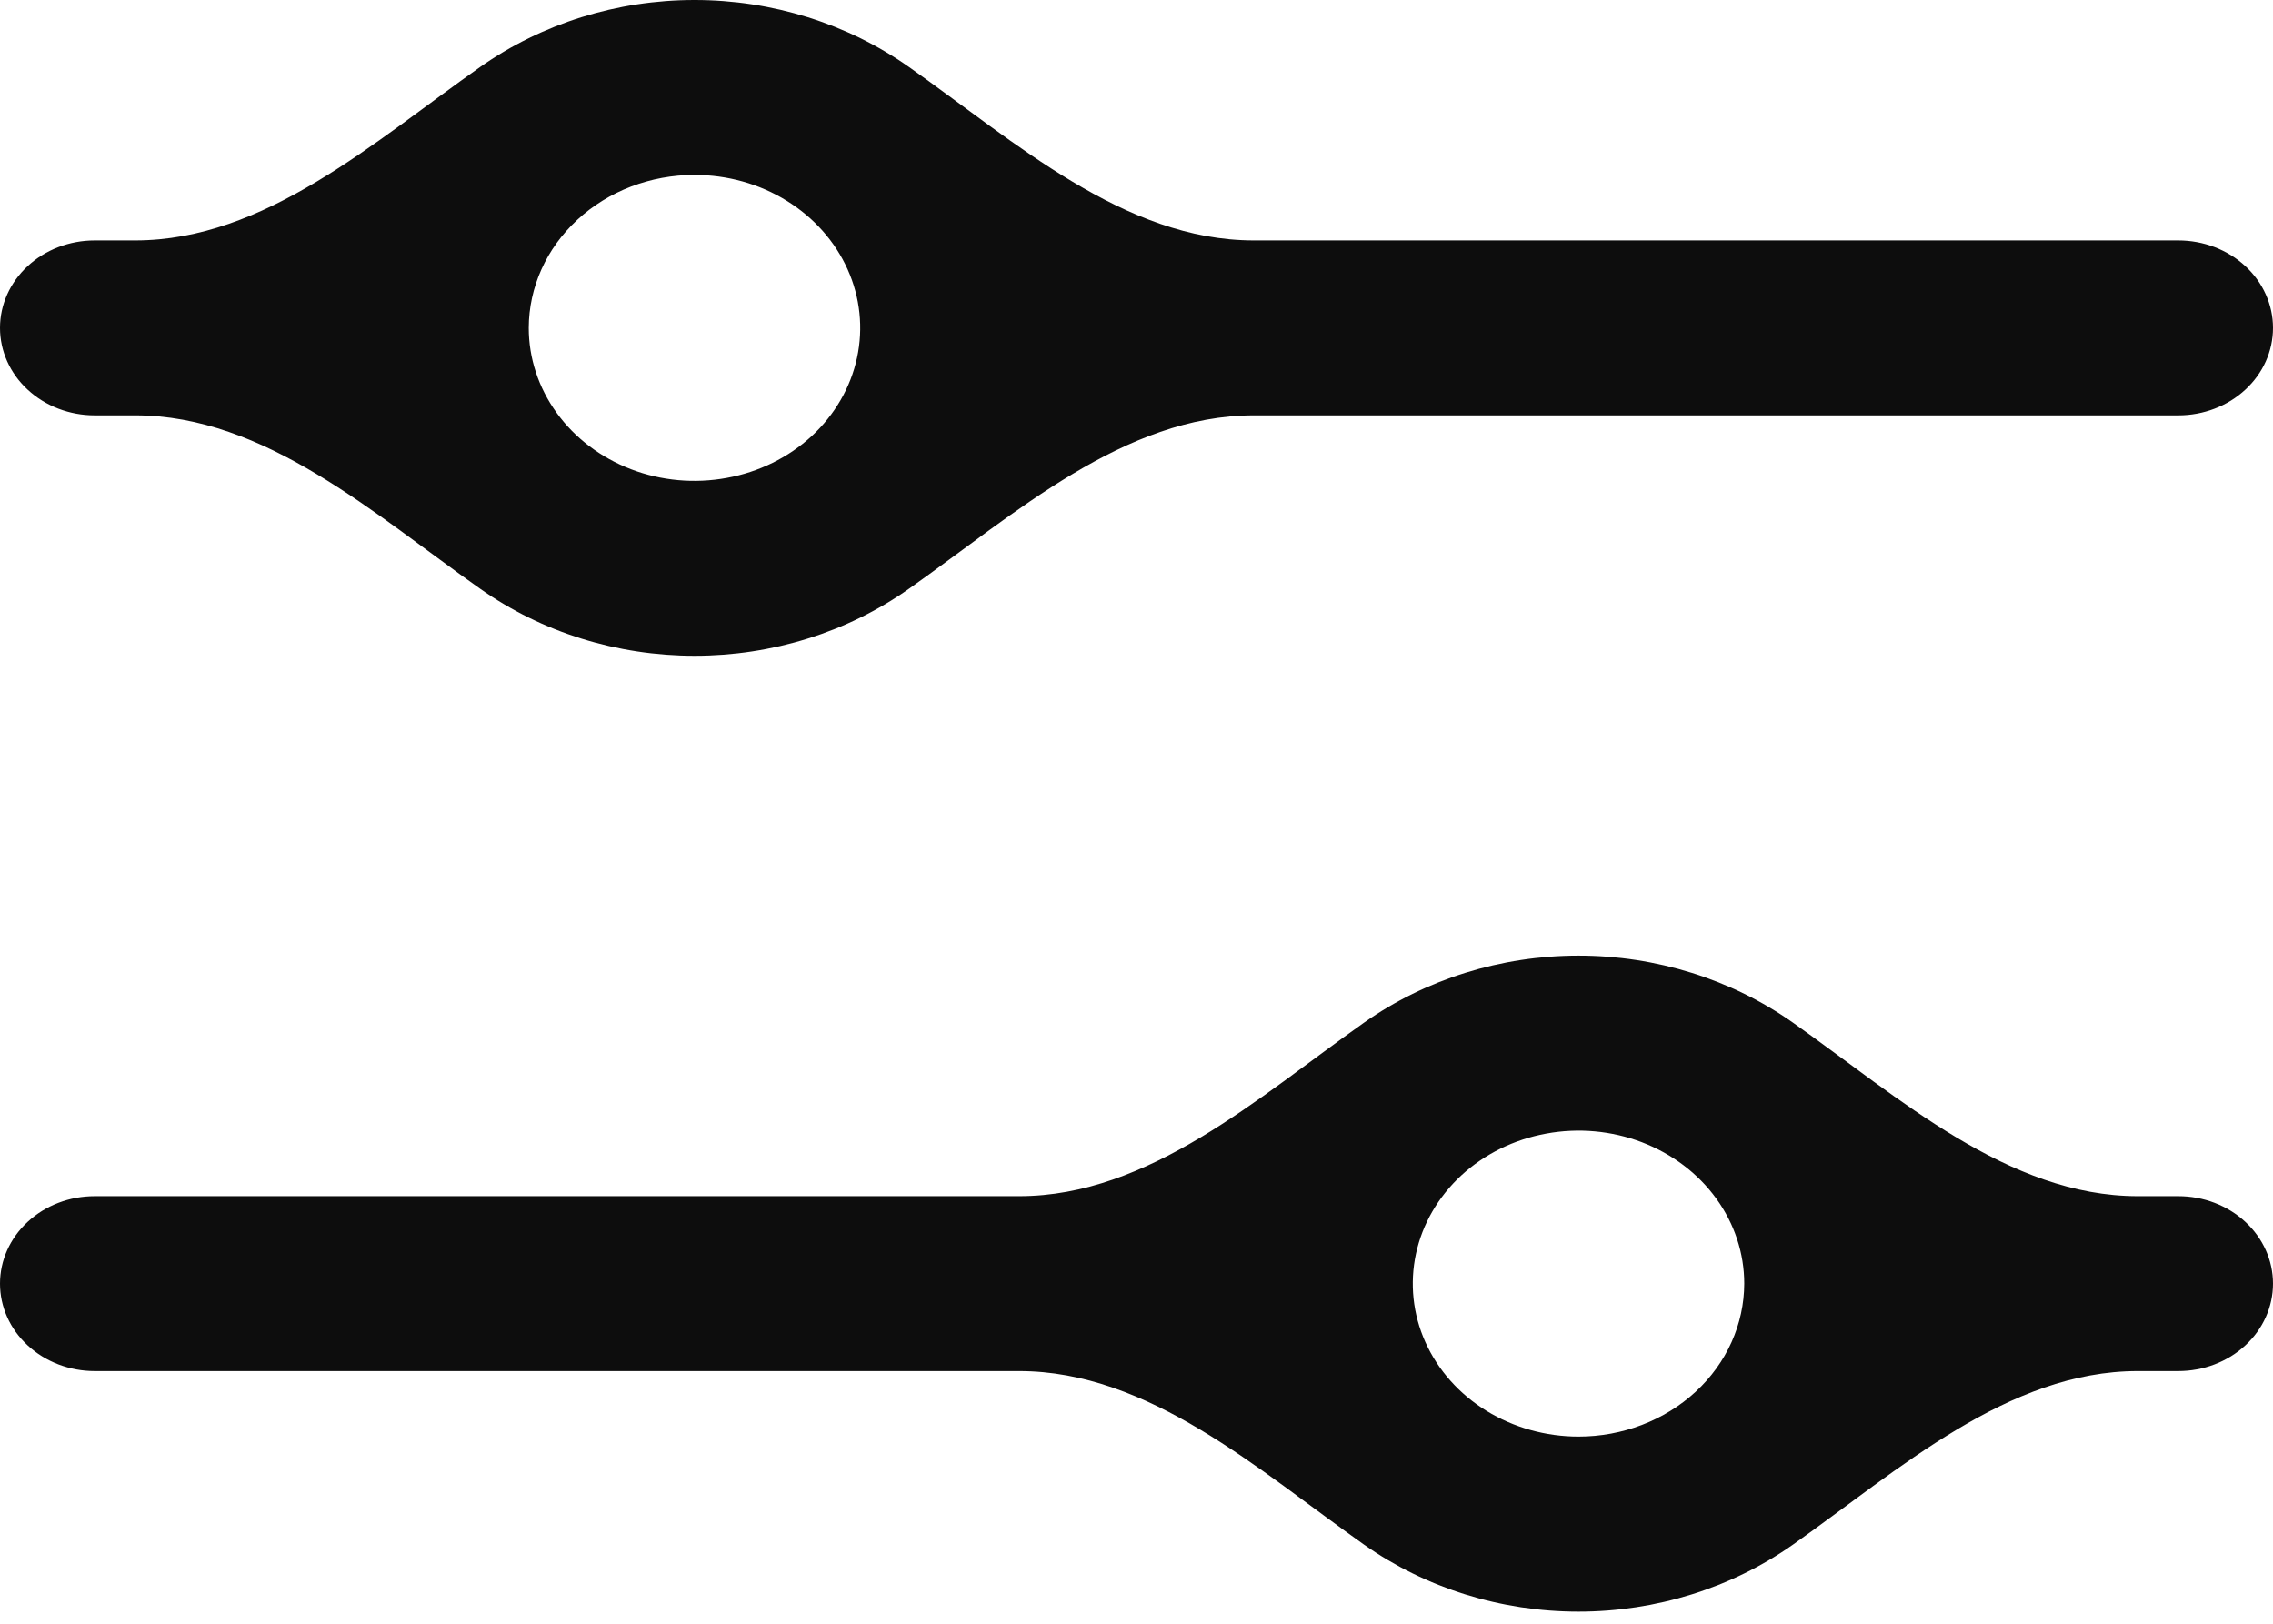
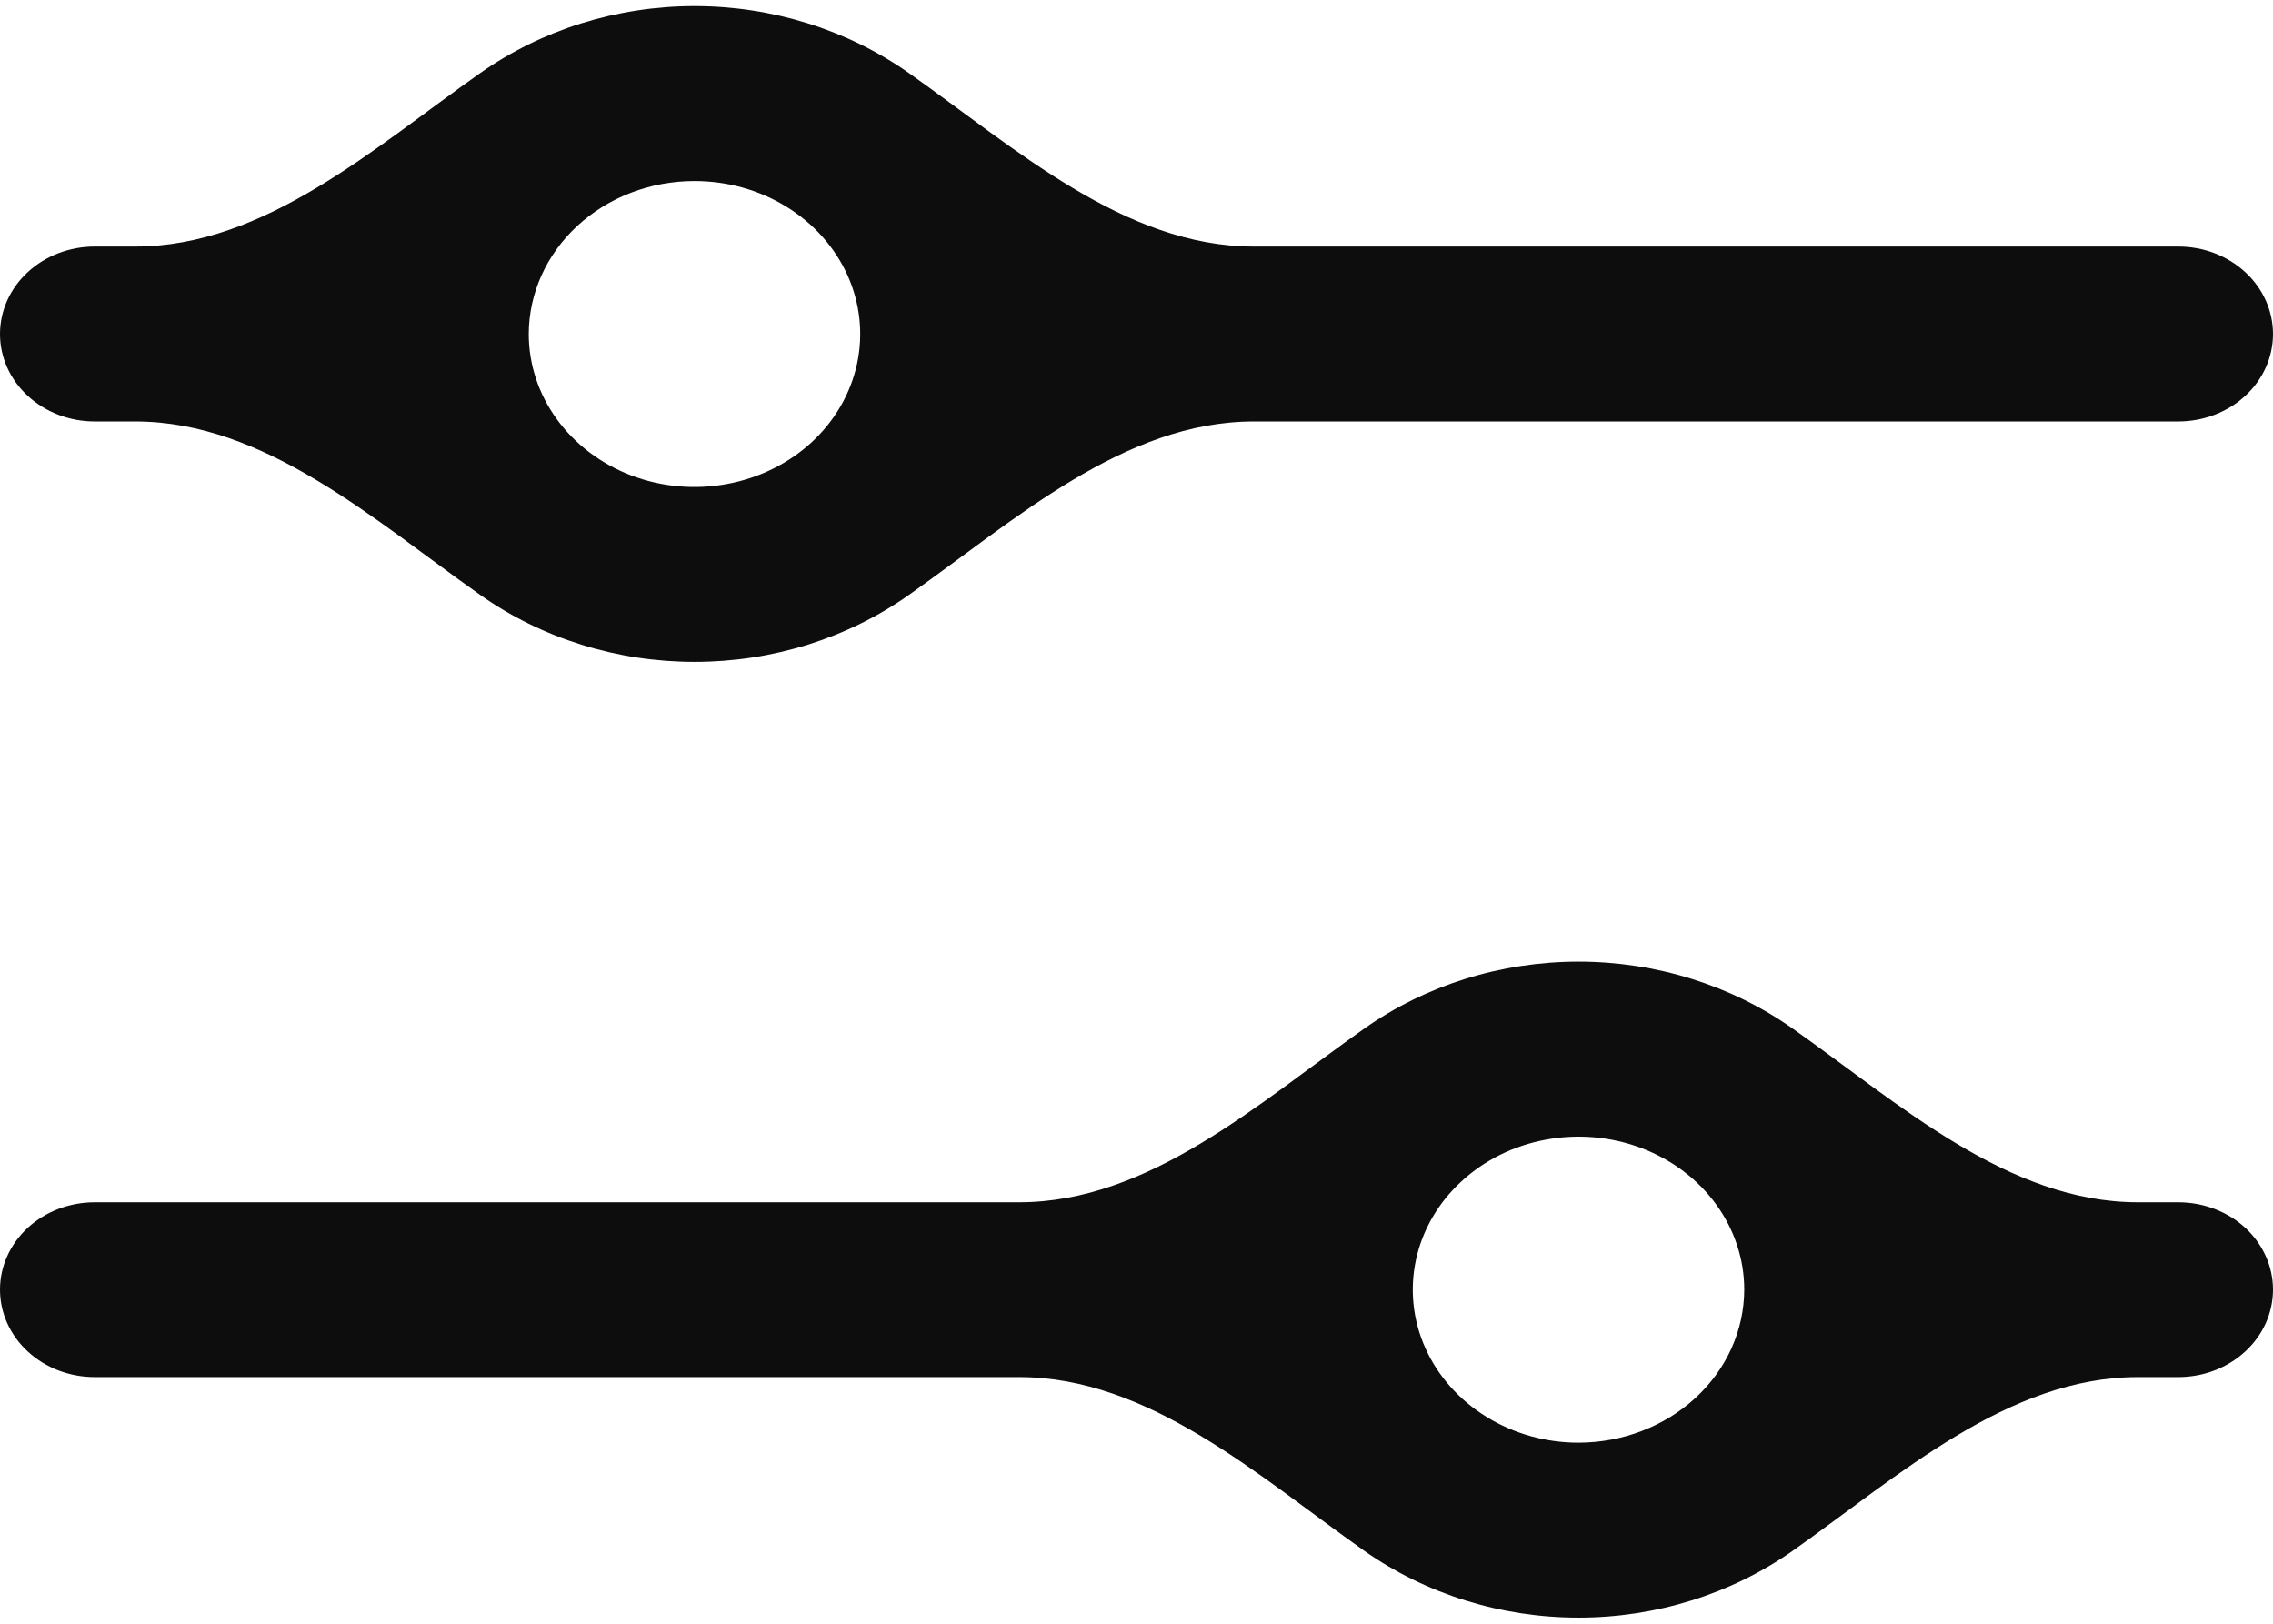
- <svg xmlns="http://www.w3.org/2000/svg" width="21" height="15" viewBox="0 0 21 15" fill="none">
+ <svg xmlns="http://www.w3.org/2000/svg" width="21" height="15" viewBox="0 0 21 14.887" fill="none">
  <path d="M0.875 3.837H1.249C2.447 3.837 3.457 4.749 4.436 5.439C5.005 5.841 5.701 6.058 6.417 6.058C7.133 6.058 7.829 5.841 8.398 5.439C9.376 4.749 10.387 3.837 11.584 3.837H20.125C20.357 3.837 20.58 3.752 20.744 3.6C20.908 3.449 21 3.243 21 3.029C21 2.815 20.908 2.609 20.744 2.458C20.58 2.306 20.357 2.221 20.125 2.221H11.584C10.387 2.221 9.376 1.309 8.398 0.619C7.829 0.218 7.133 0 6.417 0C5.701 0 5.005 0.218 4.436 0.619C3.457 1.309 2.447 2.221 1.249 2.221H0.875C0.643 2.221 0.42 2.306 0.256 2.458C0.092 2.609 0 2.815 0 3.029C0 3.243 0.092 3.449 0.256 3.6C0.42 3.752 0.643 3.837 0.875 3.837ZM6.416 1.616C6.719 1.616 7.015 1.698 7.267 1.854C7.519 2.009 7.715 2.23 7.831 2.488C7.947 2.746 7.977 3.031 7.918 3.305C7.859 3.579 7.713 3.831 7.499 4.029C7.285 4.226 7.012 4.361 6.715 4.415C6.418 4.47 6.11 4.442 5.83 4.335C5.551 4.228 5.311 4.047 5.143 3.814C4.975 3.582 4.885 3.309 4.885 3.029C4.886 2.654 5.047 2.295 5.334 2.03C5.621 1.765 6.01 1.616 6.416 1.616Z" fill="#0D0D0D" />
-   <path d="M20.125 11.05H19.751C18.553 11.05 17.543 10.138 16.565 9.447C15.996 9.046 15.3 8.828 14.584 8.828C13.867 8.828 13.171 9.046 12.602 9.447C11.624 10.138 10.614 11.05 9.416 11.05H0.875C0.643 11.05 0.42 11.135 0.256 11.287C0.092 11.438 0 11.644 0 11.858C0 12.072 0.092 12.278 0.256 12.429C0.42 12.581 0.643 12.666 0.875 12.666H9.416C10.614 12.666 11.624 13.578 12.602 14.269C13.171 14.67 13.867 14.888 14.584 14.888C15.3 14.888 15.996 14.67 16.565 14.269C17.543 13.578 18.553 12.666 19.751 12.666H20.125C20.357 12.666 20.58 12.581 20.744 12.429C20.908 12.278 21 12.072 21 11.858C21 11.644 20.908 11.438 20.744 11.287C20.58 11.135 20.357 11.05 20.125 11.05ZM14.584 13.271C14.281 13.271 13.985 13.188 13.733 13.033C13.481 12.878 13.285 12.657 13.169 12.399C13.053 12.141 13.023 11.856 13.082 11.582C13.141 11.308 13.287 11.056 13.501 10.858C13.715 10.661 13.988 10.526 14.285 10.472C14.582 10.417 14.89 10.445 15.17 10.552C15.449 10.659 15.689 10.84 15.857 11.073C16.025 11.305 16.115 11.578 16.115 11.858C16.114 12.233 15.953 12.592 15.666 12.857C15.379 13.122 14.99 13.271 14.584 13.271Z" fill="#0D0D0D" />
+   <path d="M20.125 11.05H19.751C18.553 11.05 17.543 10.137 16.565 9.447C15.996 9.045 15.3 8.827 14.584 8.827C13.867 8.827 13.171 9.045 12.602 9.447C11.624 10.137 10.614 11.05 9.416 11.05H0.875C0.643 11.05 0.42 11.135 0.256 11.286C0.092 11.438 0 11.643 0 11.857C0 12.071 0.092 12.277 0.256 12.428C0.42 12.58 0.643 12.665 0.875 12.665H9.416C10.614 12.665 11.624 13.577 12.602 14.268C13.171 14.669 13.867 14.887 14.584 14.887C15.3 14.887 15.996 14.669 16.565 14.268C17.543 13.577 18.553 12.665 19.751 12.665H20.125C20.357 12.665 20.58 12.58 20.744 12.428C20.908 12.277 21 12.071 21 11.857C21 11.643 20.908 11.438 20.744 11.286C20.58 11.135 20.357 11.05 20.125 11.05ZM14.584 13.271C14.281 13.271 13.985 13.188 13.733 13.032C13.481 12.877 13.285 12.656 13.169 12.398C13.053 12.14 13.023 11.856 13.082 11.581C13.141 11.307 13.287 11.055 13.501 10.858C13.715 10.66 13.988 10.525 14.285 10.471C14.582 10.416 14.89 10.444 15.17 10.551C15.449 10.658 15.689 10.839 15.857 11.072C16.025 11.304 16.115 11.578 16.115 11.857C16.114 12.232 15.953 12.591 15.666 12.856C15.379 13.121 14.99 13.27 14.584 13.271Z" fill="#0D0D0D" />
</svg>
